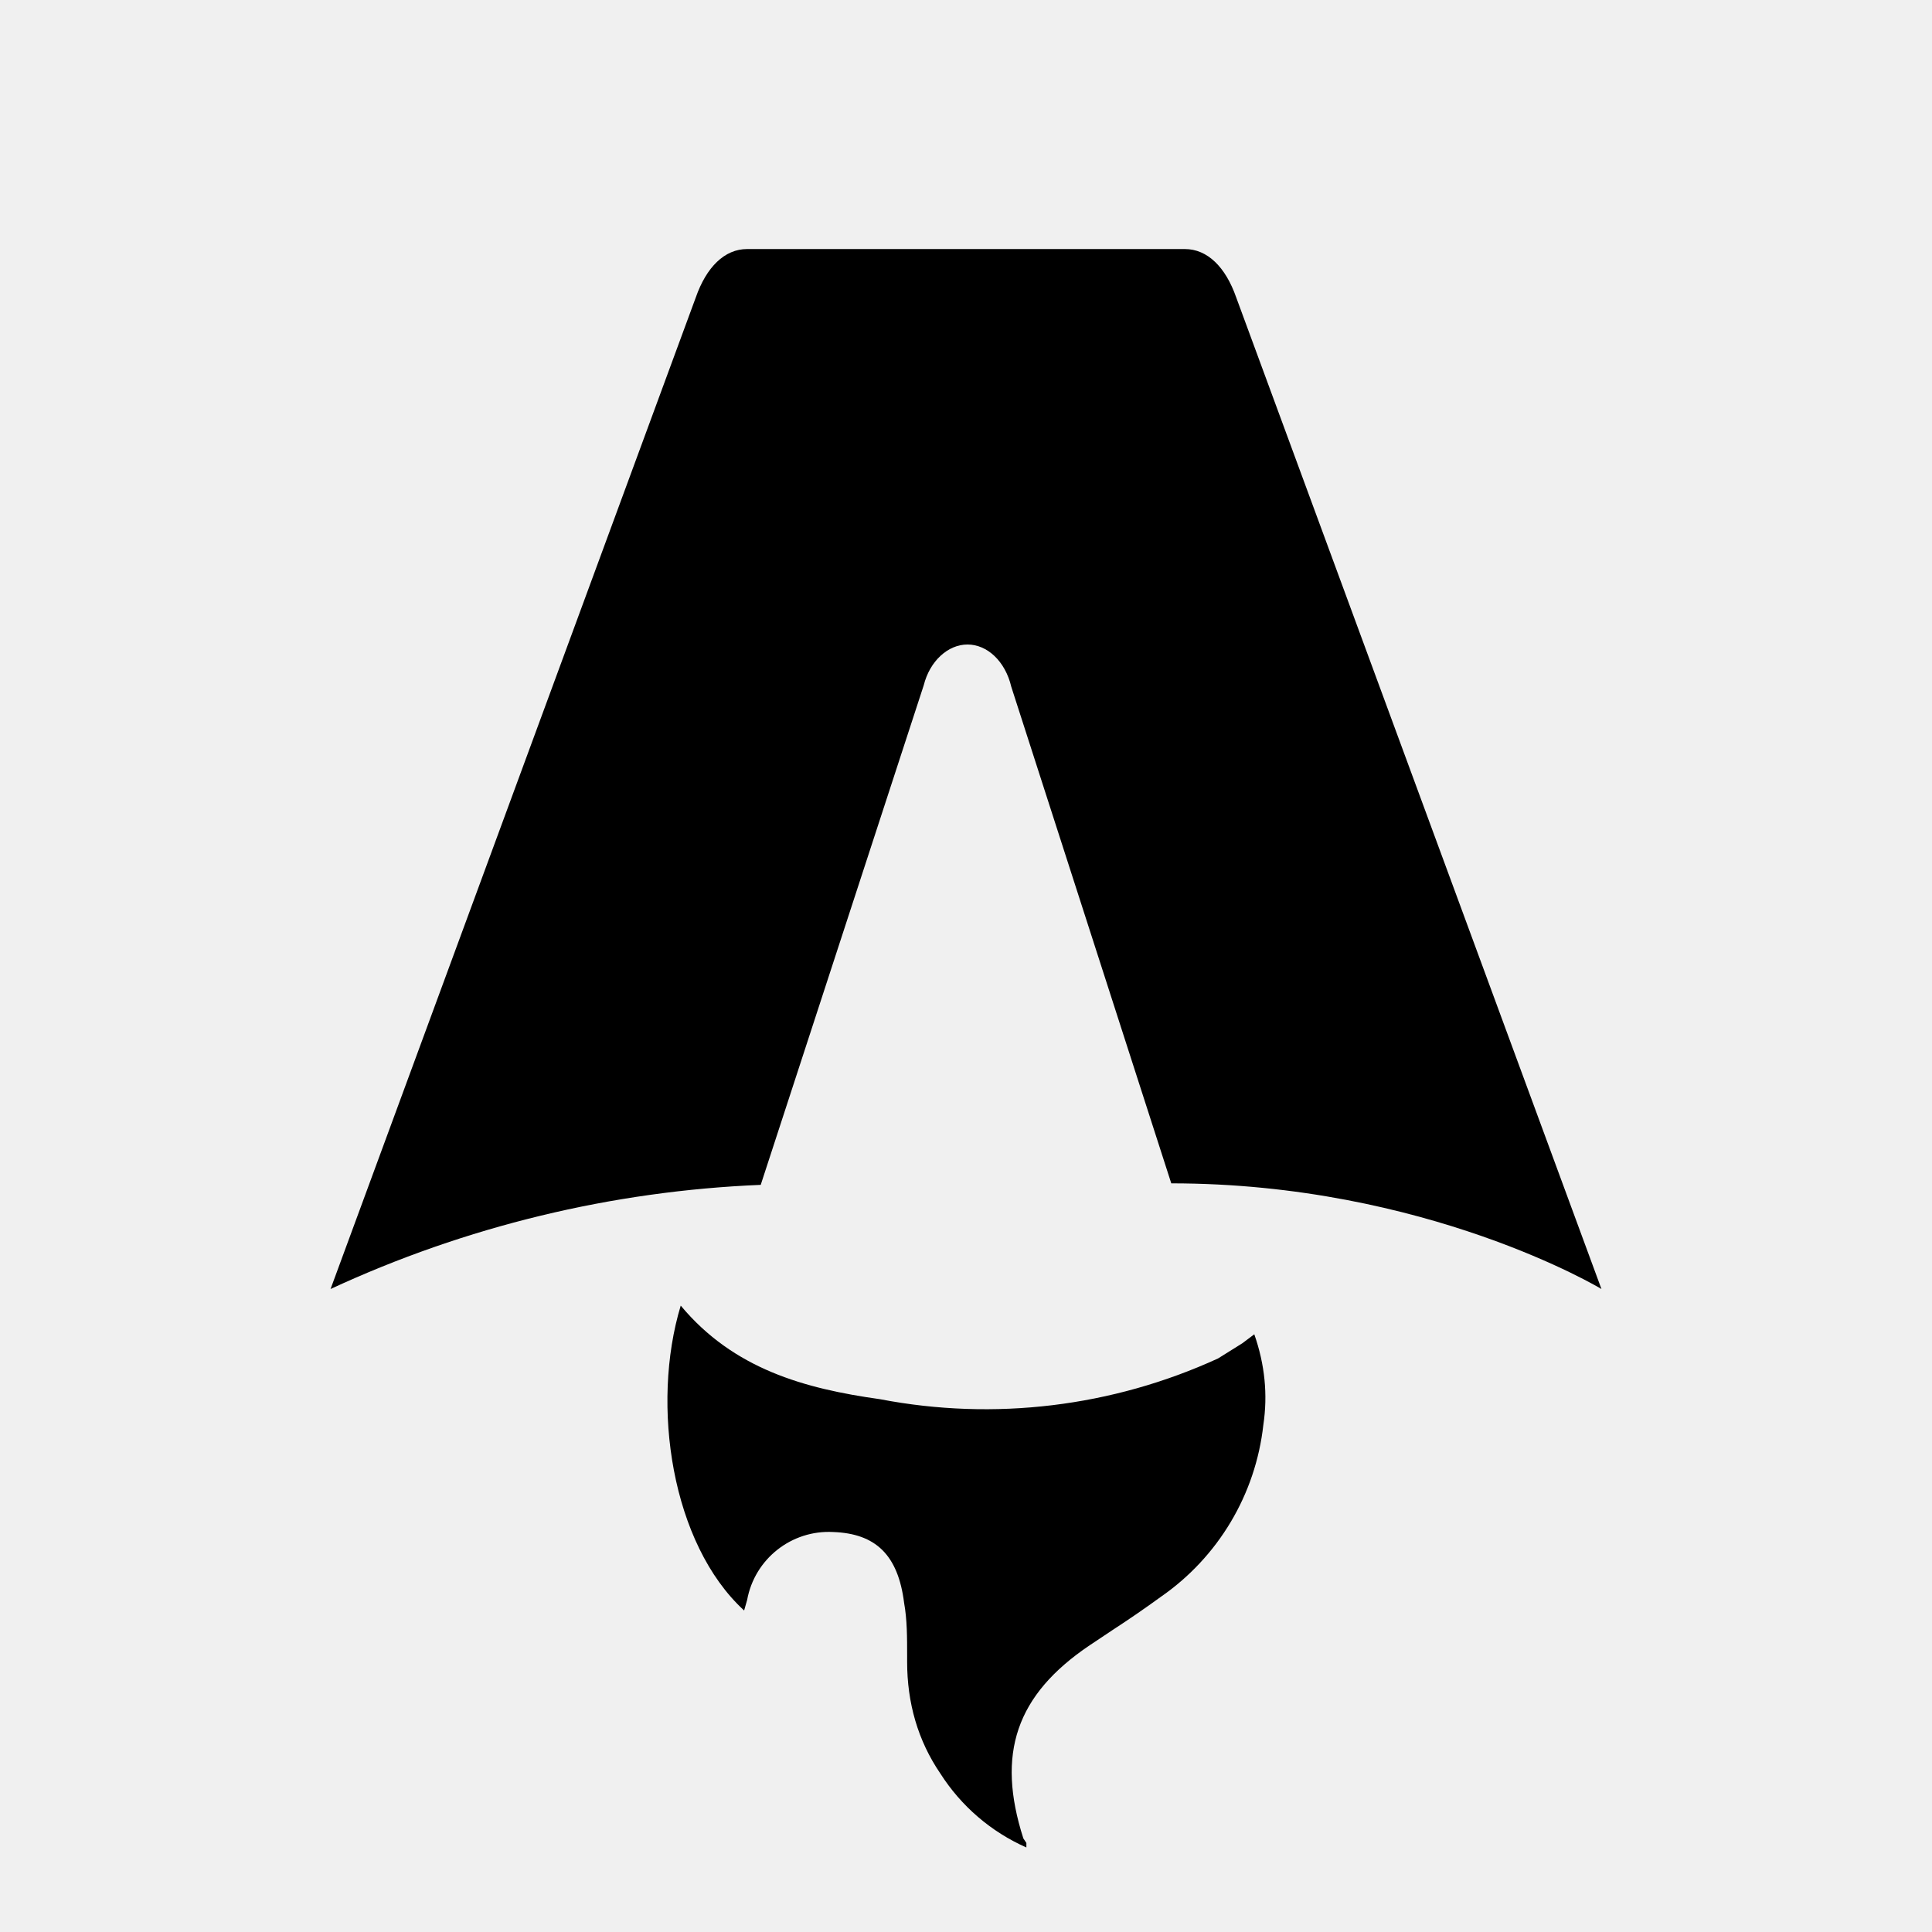
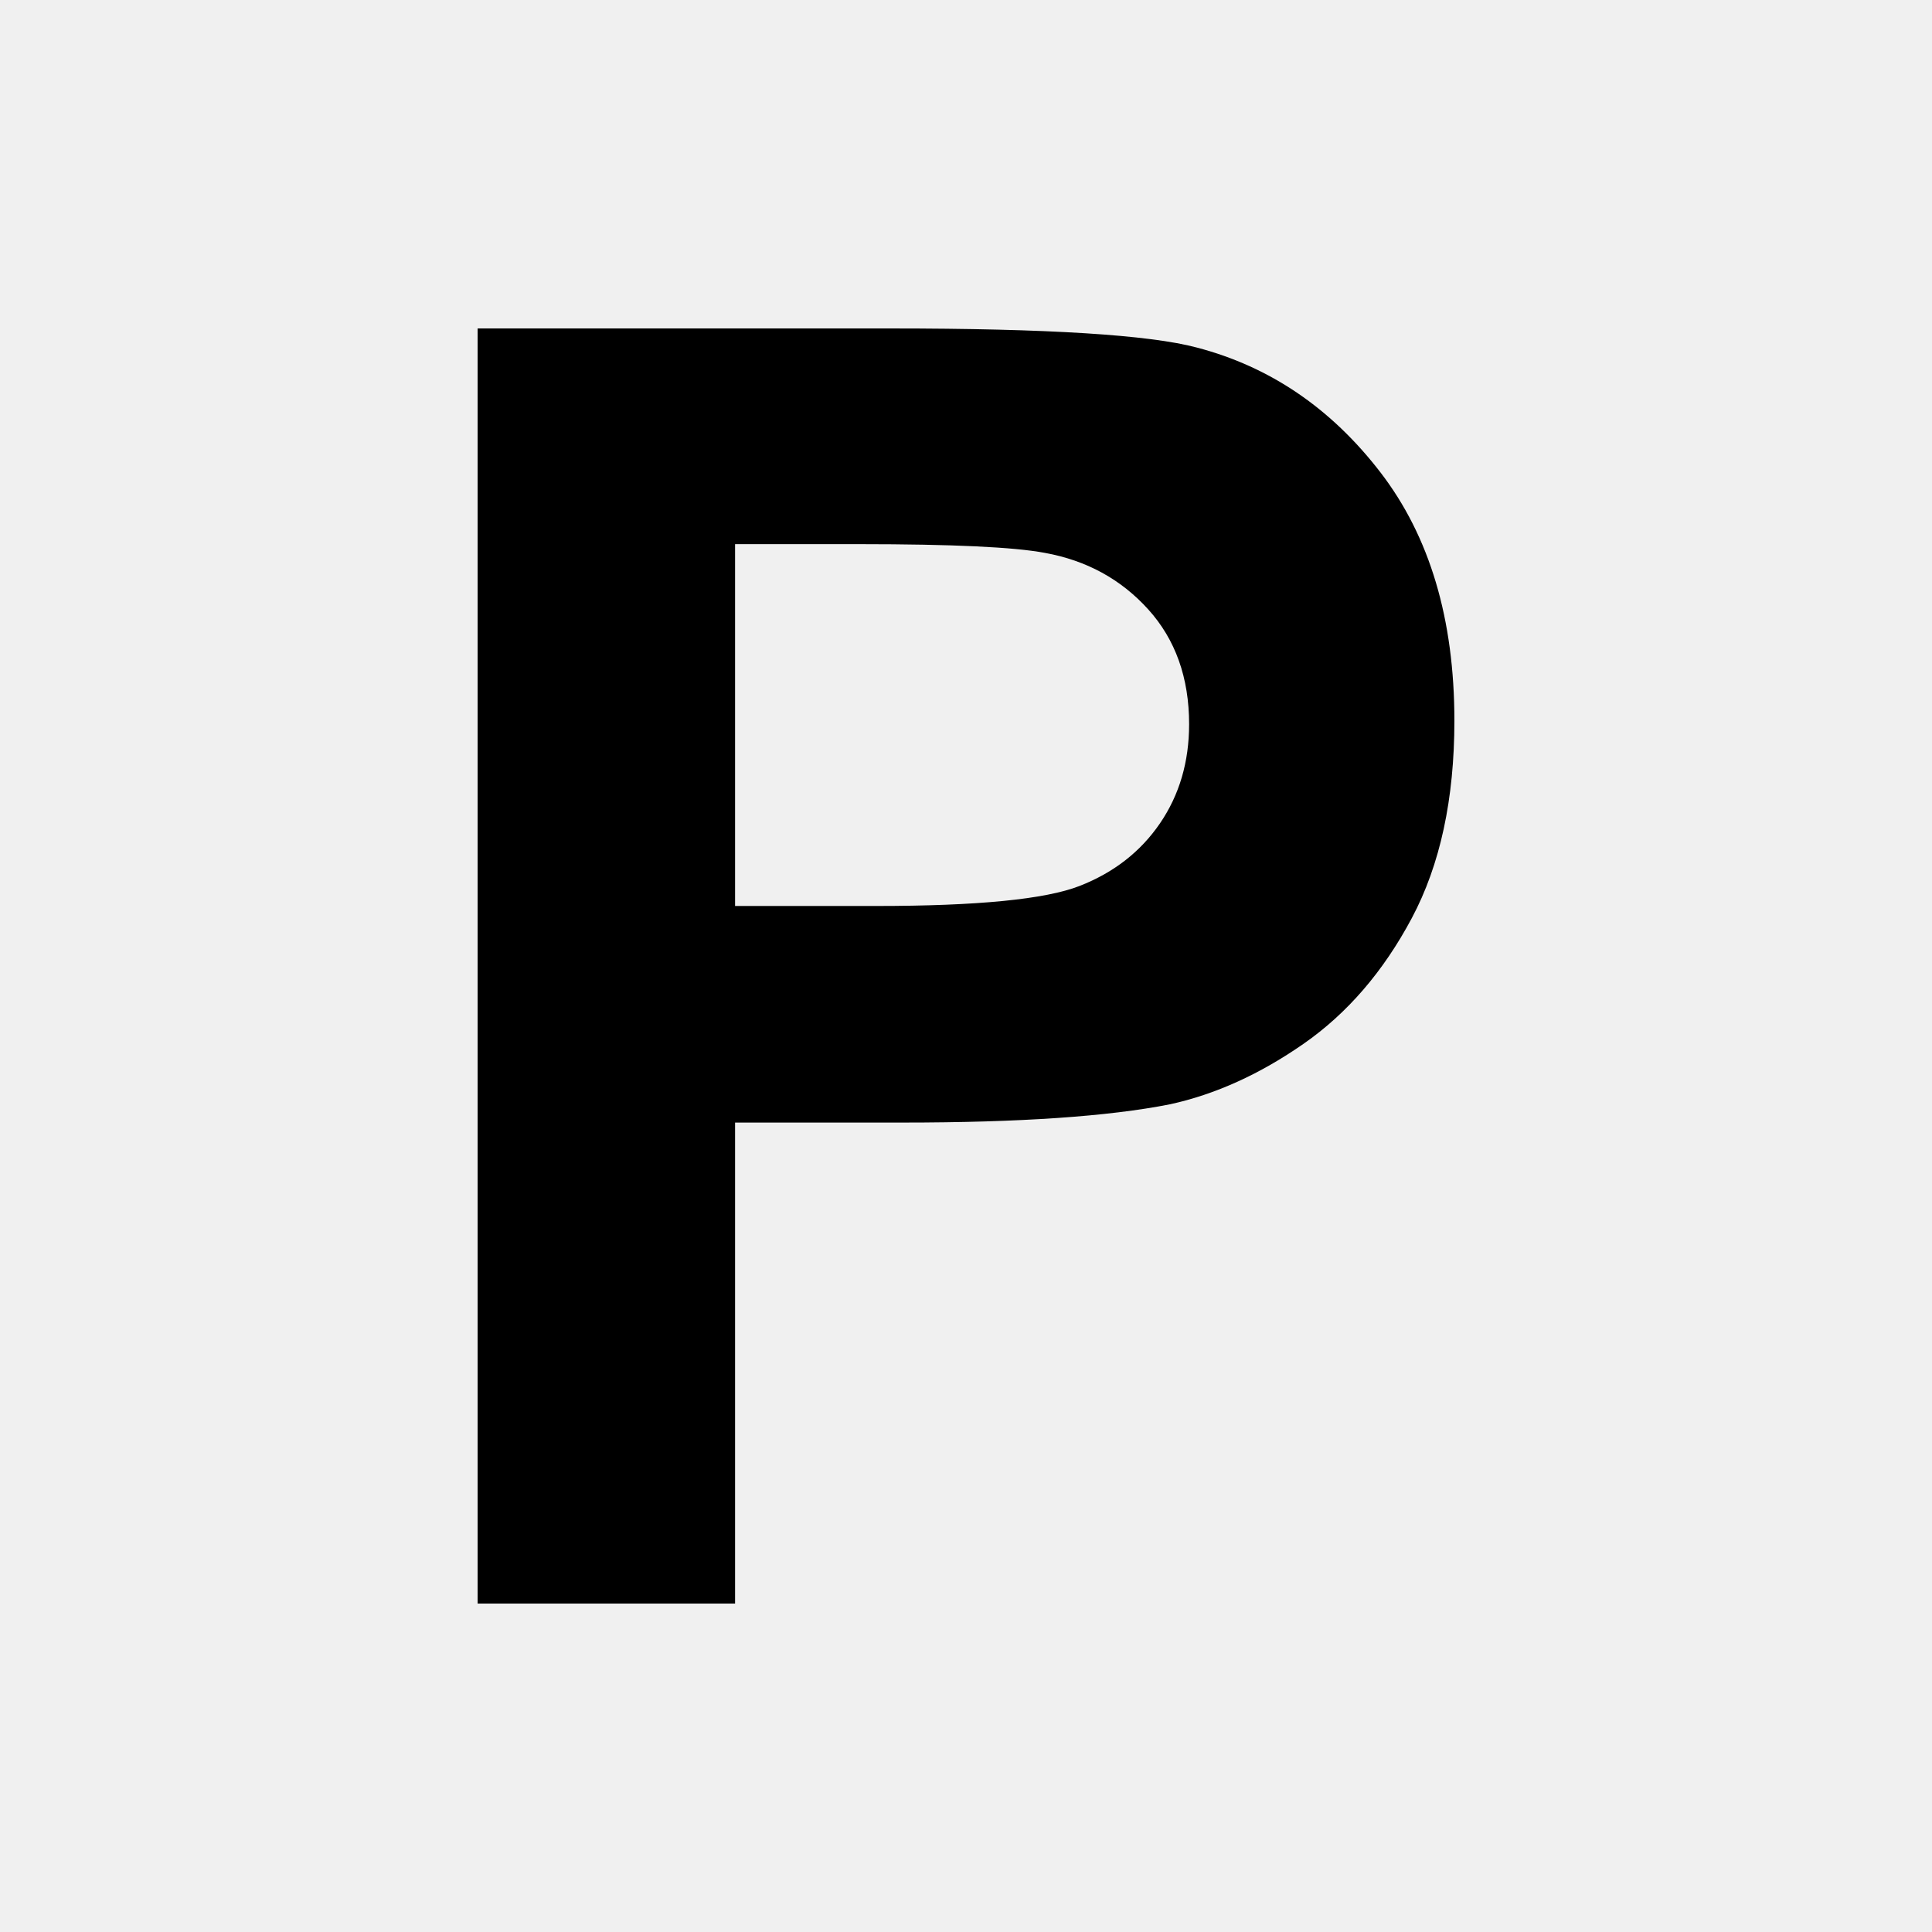
<svg xmlns="http://www.w3.org/2000/svg" fill="none" viewBox="0 0 128 128">
-   <path d="M50.4 78.5a75.1 75.1 0 0 0-28.5 6.9l24.2-65.7c.7-2 1.9-3.2 3.4-3.2h29c1.5 0 2.7 1.2 3.4 3.2l24.2 65.7s-11.6-7-28.5-7L67 45.5c-.4-1.7-1.6-2.8-2.9-2.8-1.3 0-2.5 1.1-2.9 2.7L50.4 78.5Zm-1.1 28.2Zm-4.2-20.2c-2 6.6-.6 15.8 4.2 20.2a17.5 17.5 0 0 1 .2-.7 5.5 5.5 0 0 1 5.7-4.5c2.8.1 4.3 1.5 4.7 4.7.2 1.1.2 2.3.2 3.5v.4c0 2.7.7 5.2 2.2 7.4a13 13 0 0 0 5.7 4.9v-.3l-.2-.3c-1.8-5.6-.5-9.5 4.4-12.8l1.5-1a73 73 0 0 0 3.2-2.2 16 16 0 0 0 6.8-11.4c.3-2 .1-4-.6-6l-.8.6-1.6 1a37 37 0 0 1-22.4 2.7c-5-.7-9.7-2-13.2-6.2Z" />
+   <path transform="translate(23.057,106.240) scale(0.057626,-0.057626)" d="M149 0V1466H624Q894 1466 976 1444Q1102 1411 1187.0 1300.5Q1272 1190 1272 1015Q1272 880 1223.0 788.0Q1174 696 1098.5 643.5Q1023 591 945 574Q839 553 638 553H445V0ZM445 1218V802H607Q782 802 841.0 825.0Q900 848 933.5 897.0Q967 946 967 1011Q967 1091 920.0 1143.0Q873 1195 801 1208Q748 1218 588 1218Z" />
  <style>
        path { fill: #000; }
        @media (prefers-color-scheme: dark) {
            path { fill: #FFF; }
        }
    </style>
</svg>
